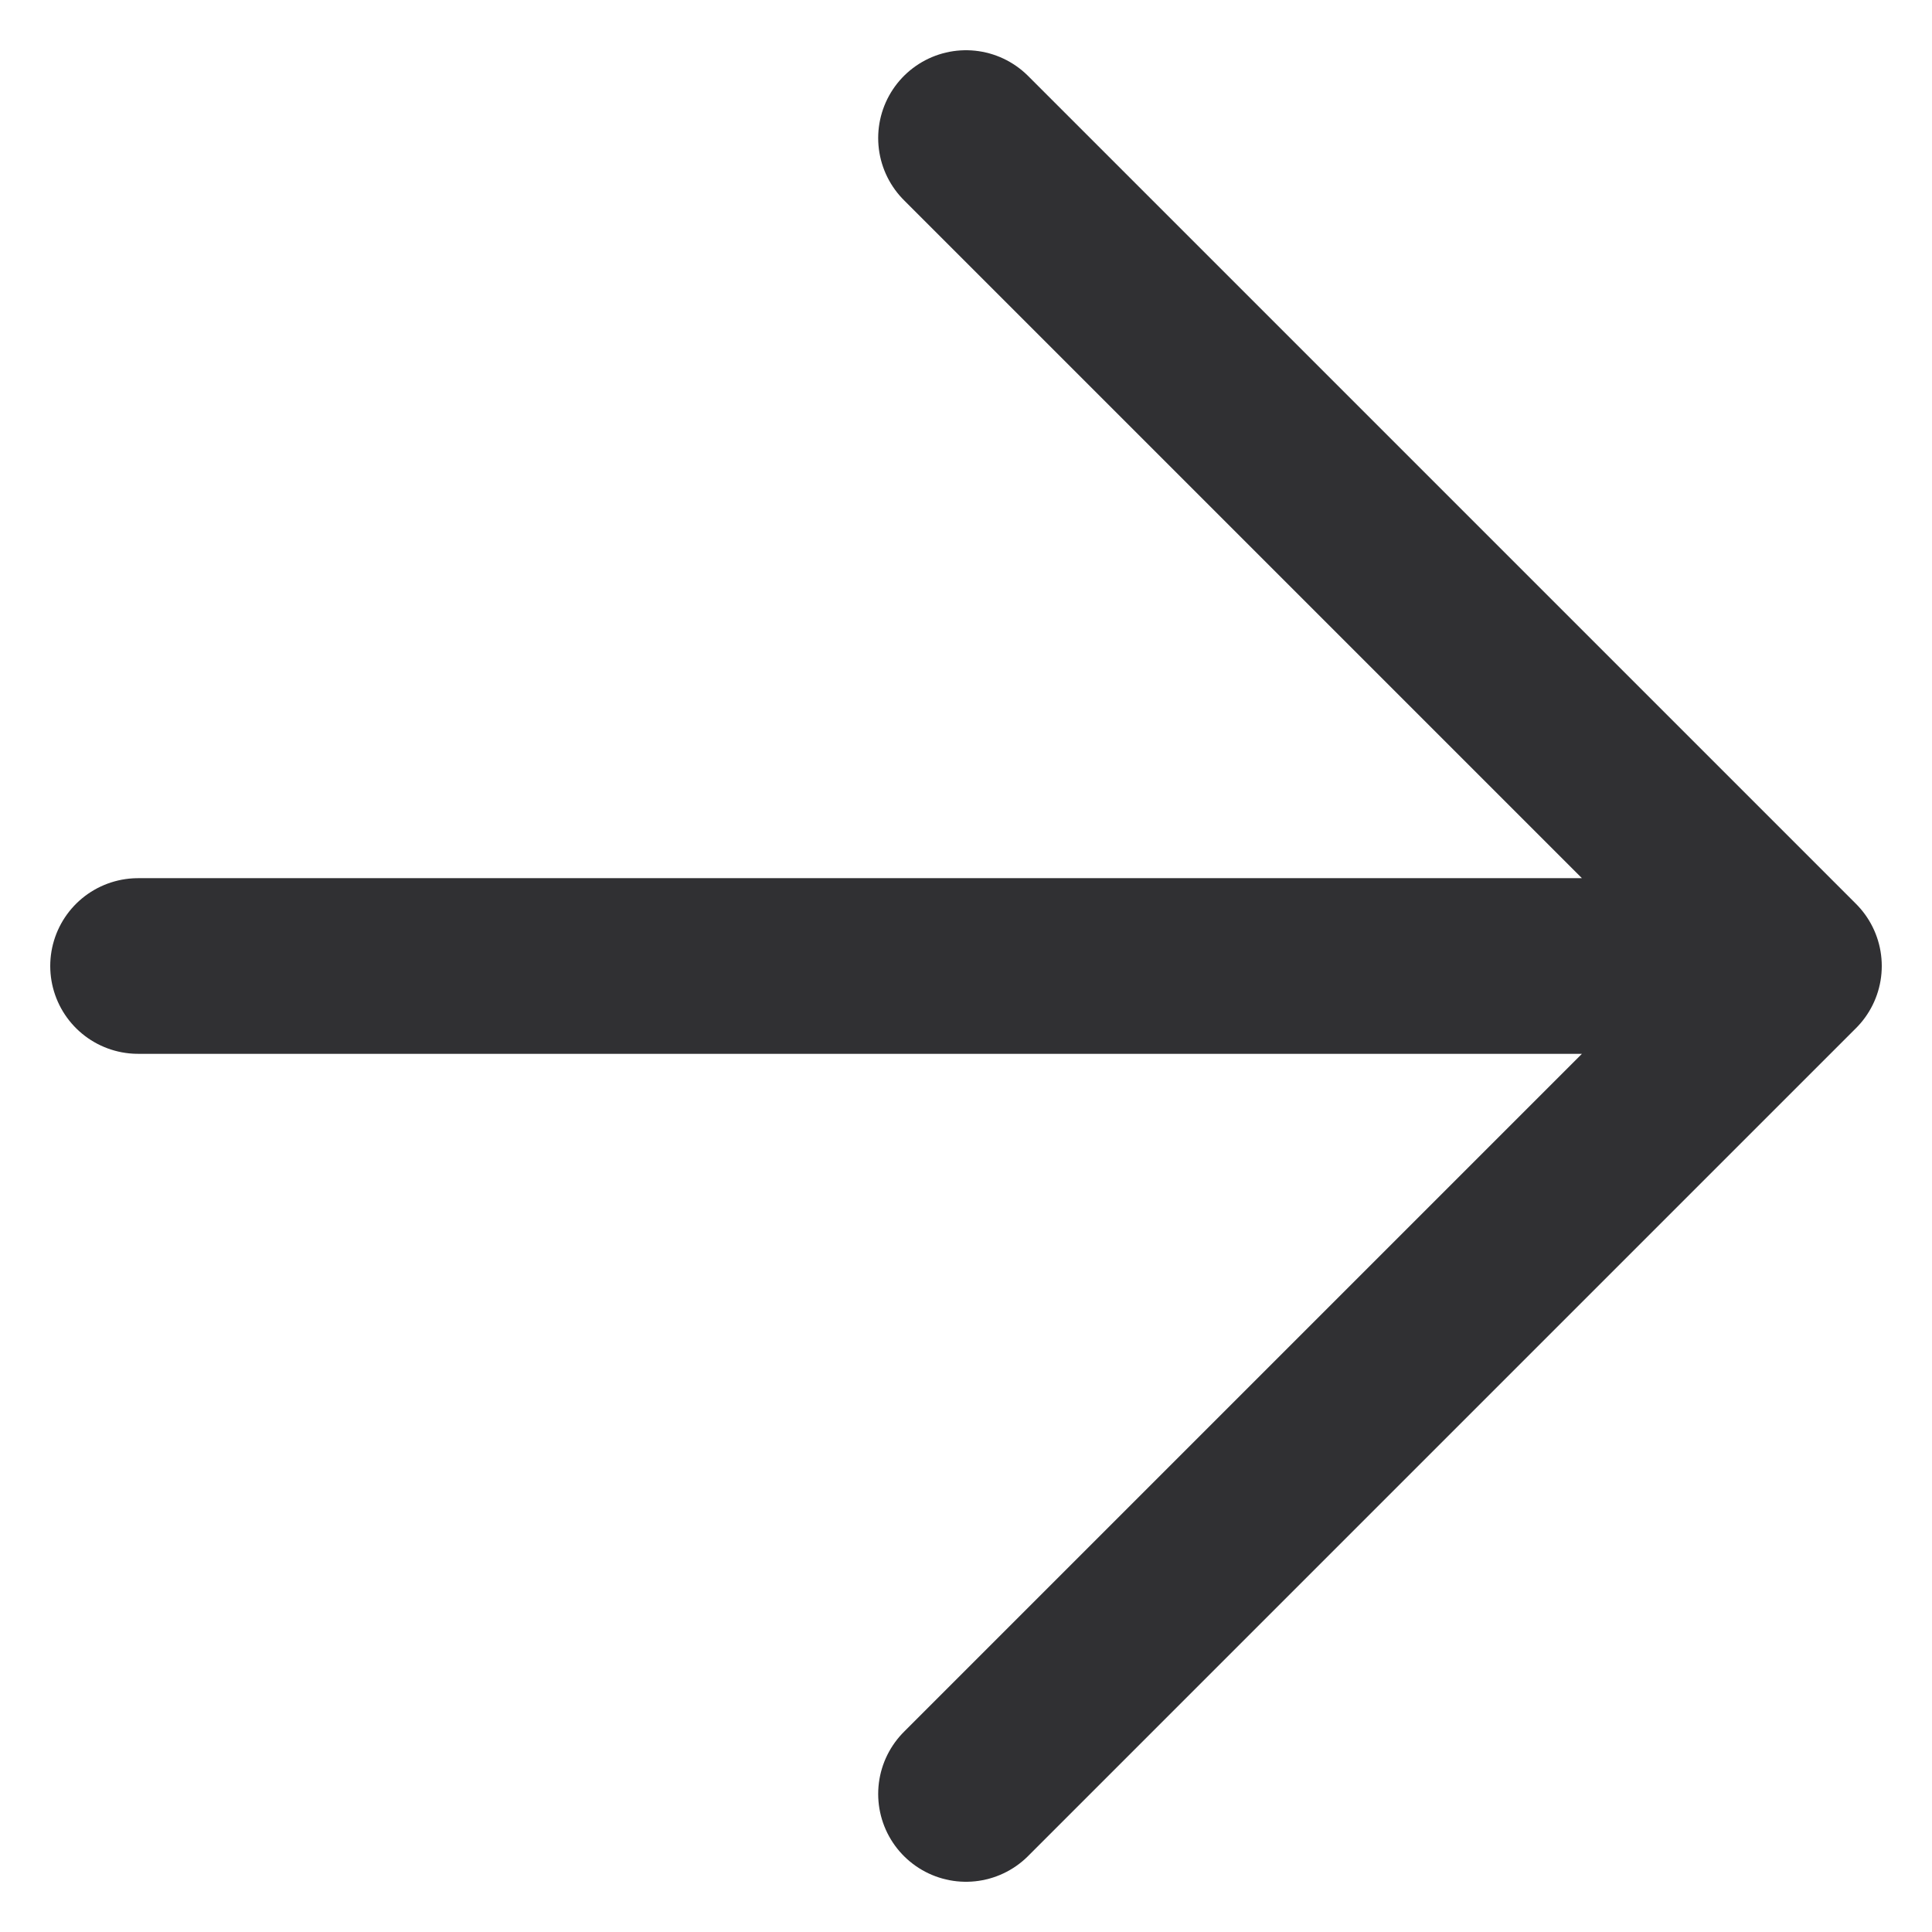
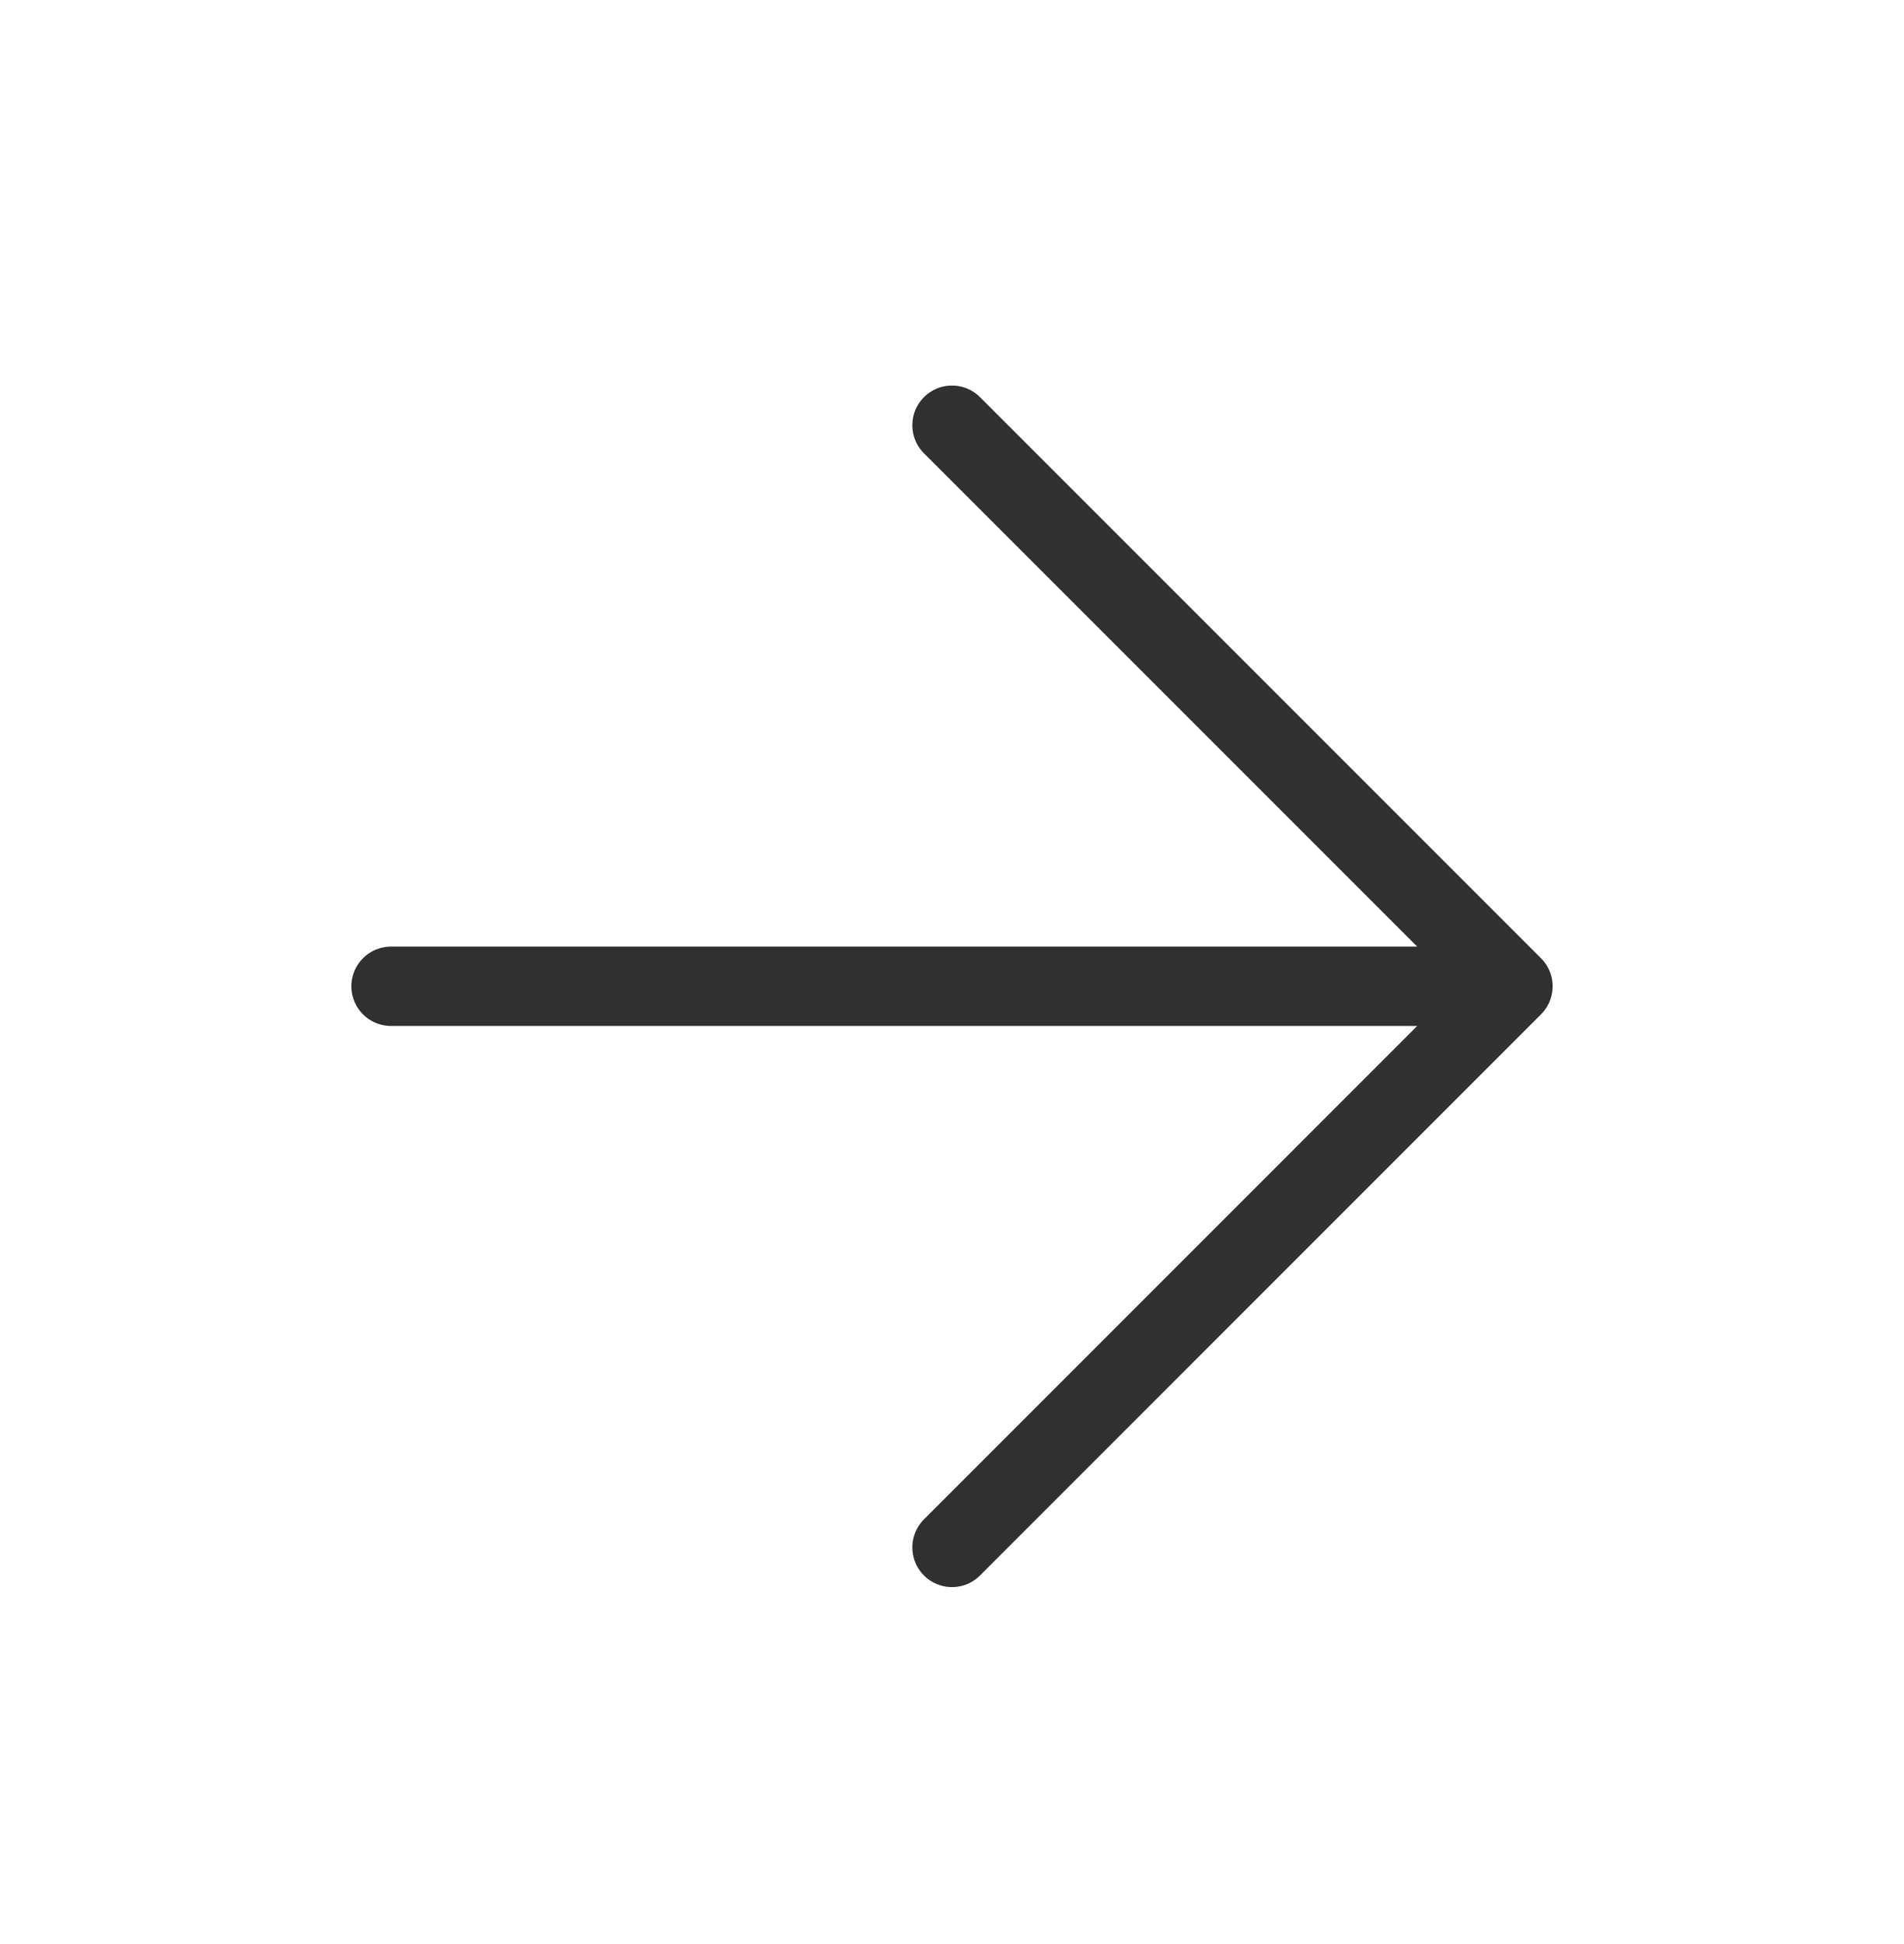
- <svg xmlns="http://www.w3.org/2000/svg" width="22" height="22" fill="none">
-   <path d="M1.572 11h18.856M11 1.572 20.428 11 11 20.428" stroke="#303033" stroke-width="2" stroke-linecap="round" stroke-linejoin="round" />
+ <svg xmlns="http://www.w3.org/2000/svg" width="48" height="49" fill="none">
+   <path d="M9.858 24.86h28.284M24 10.718 38.142 24.86 24 39.004" stroke="#303033" stroke-width="2" stroke-linecap="round" stroke-linejoin="round" />
</svg>
